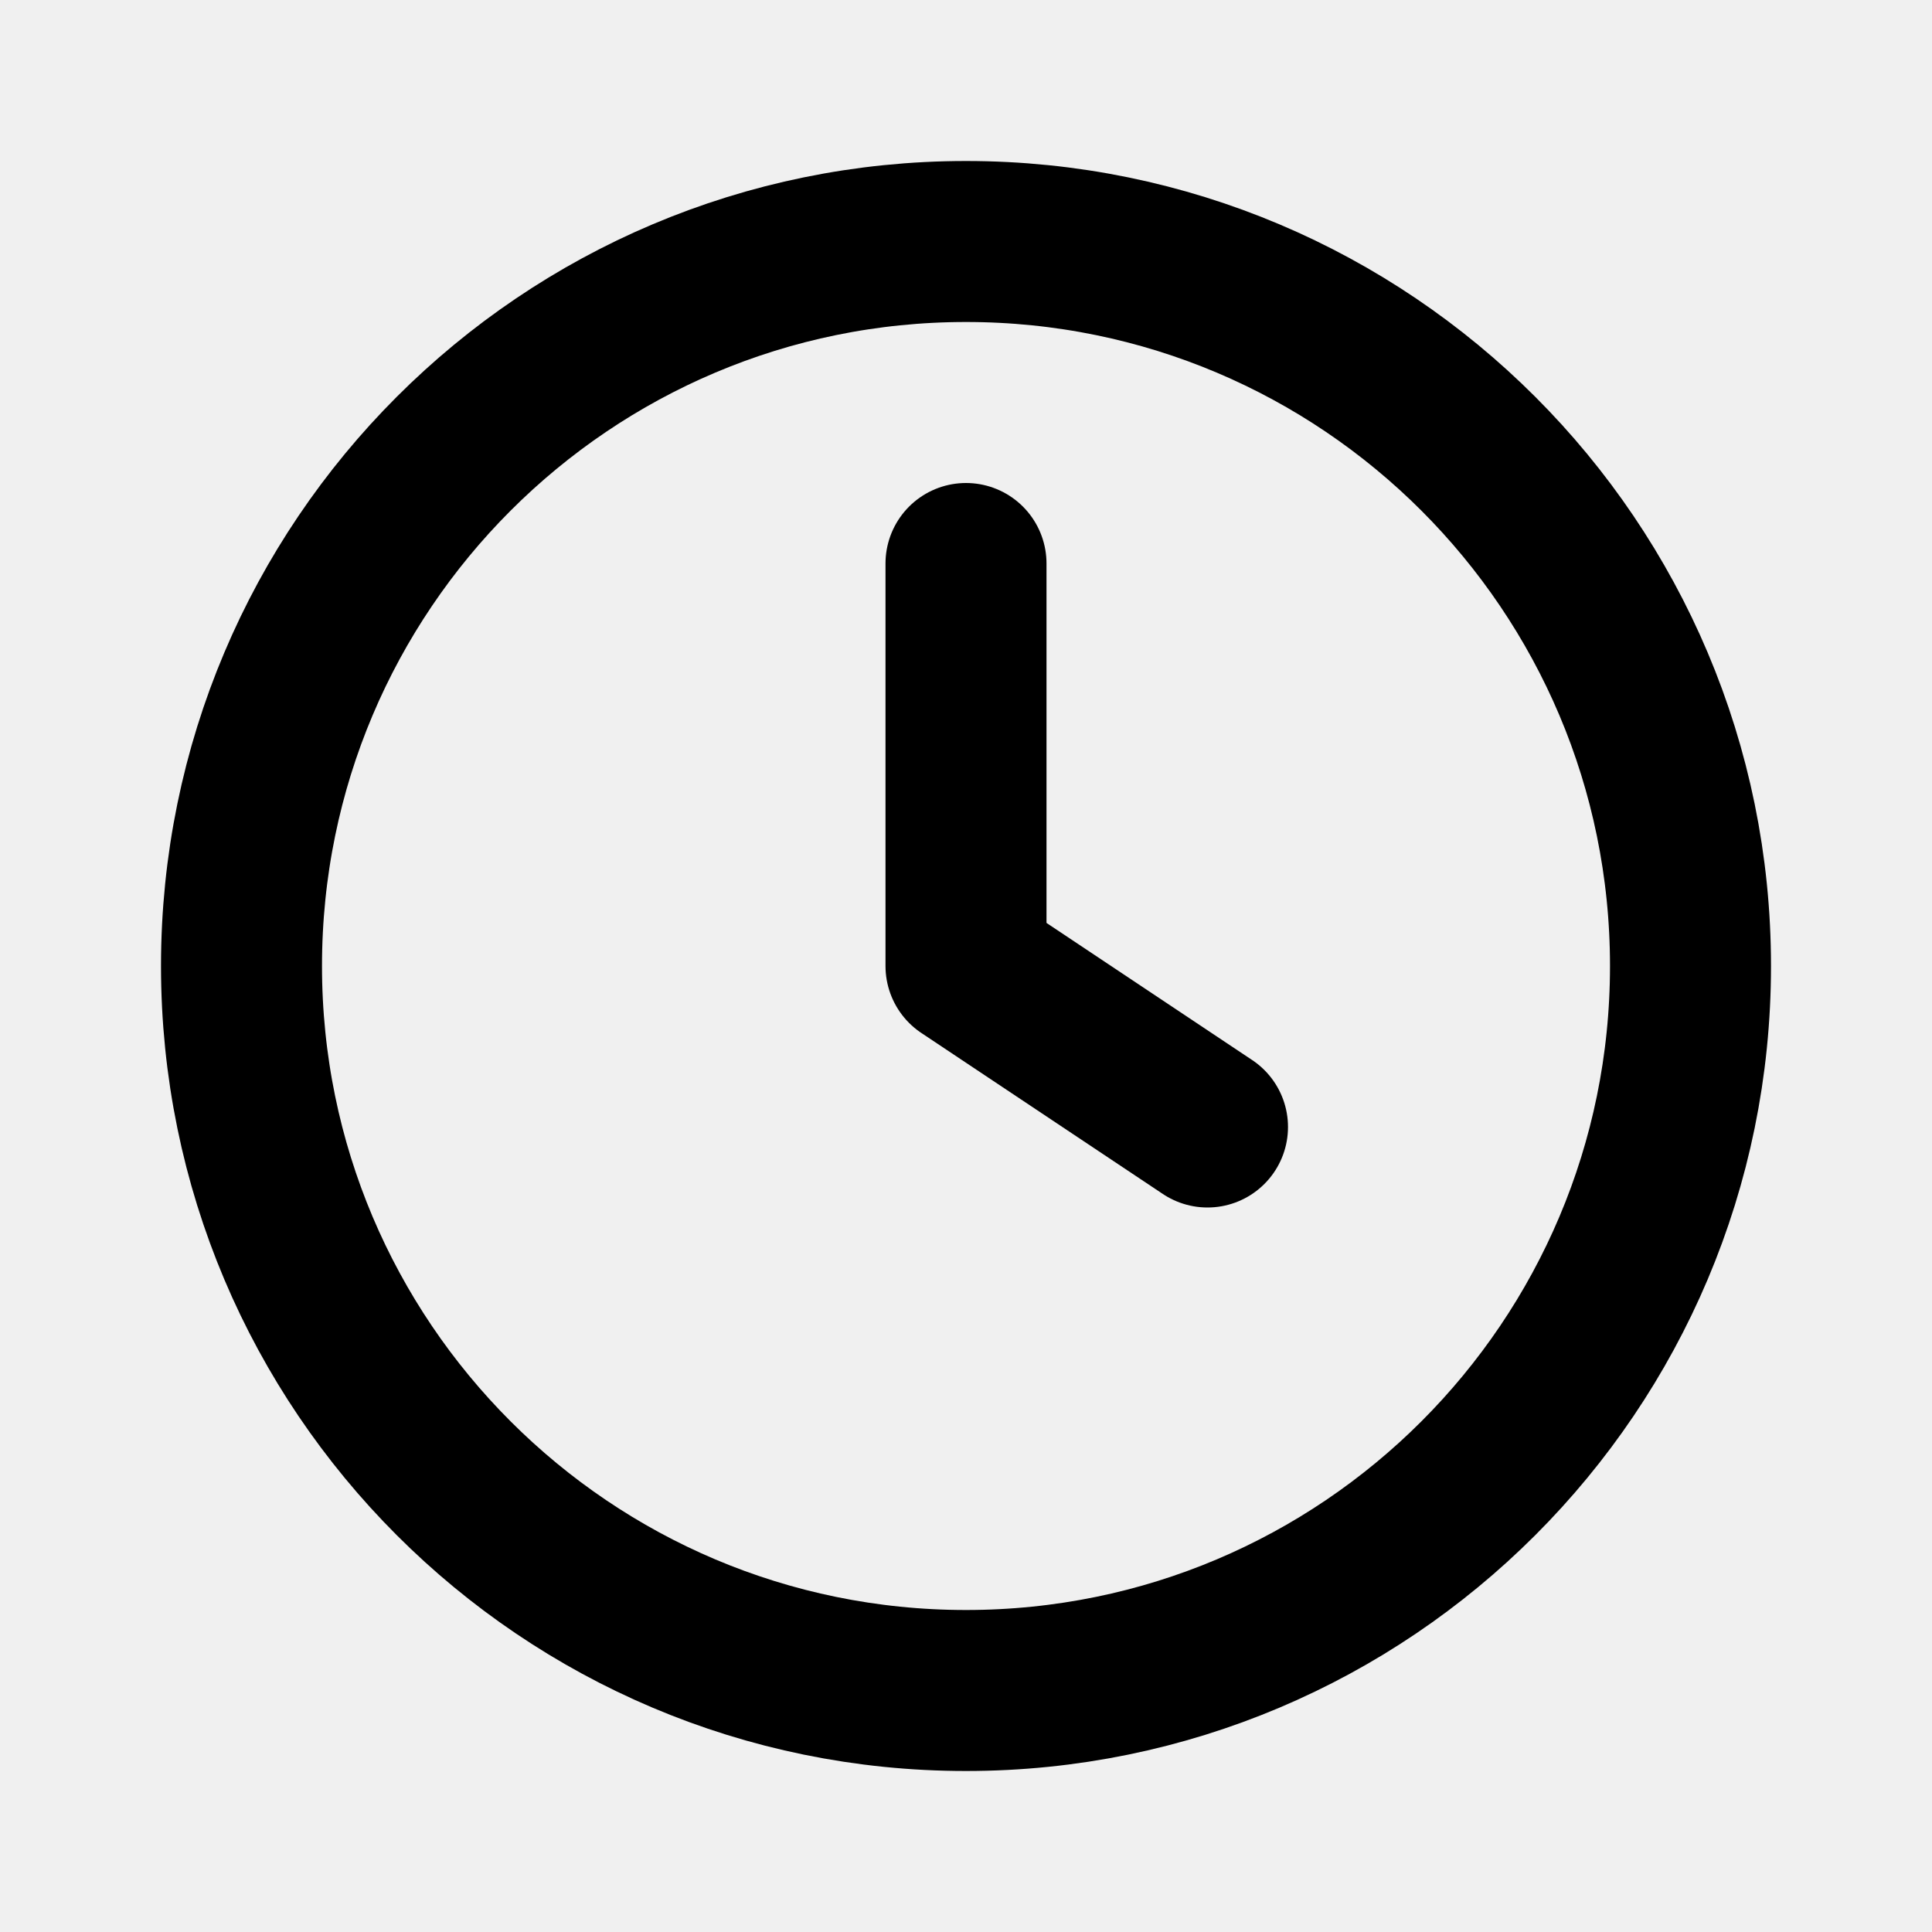
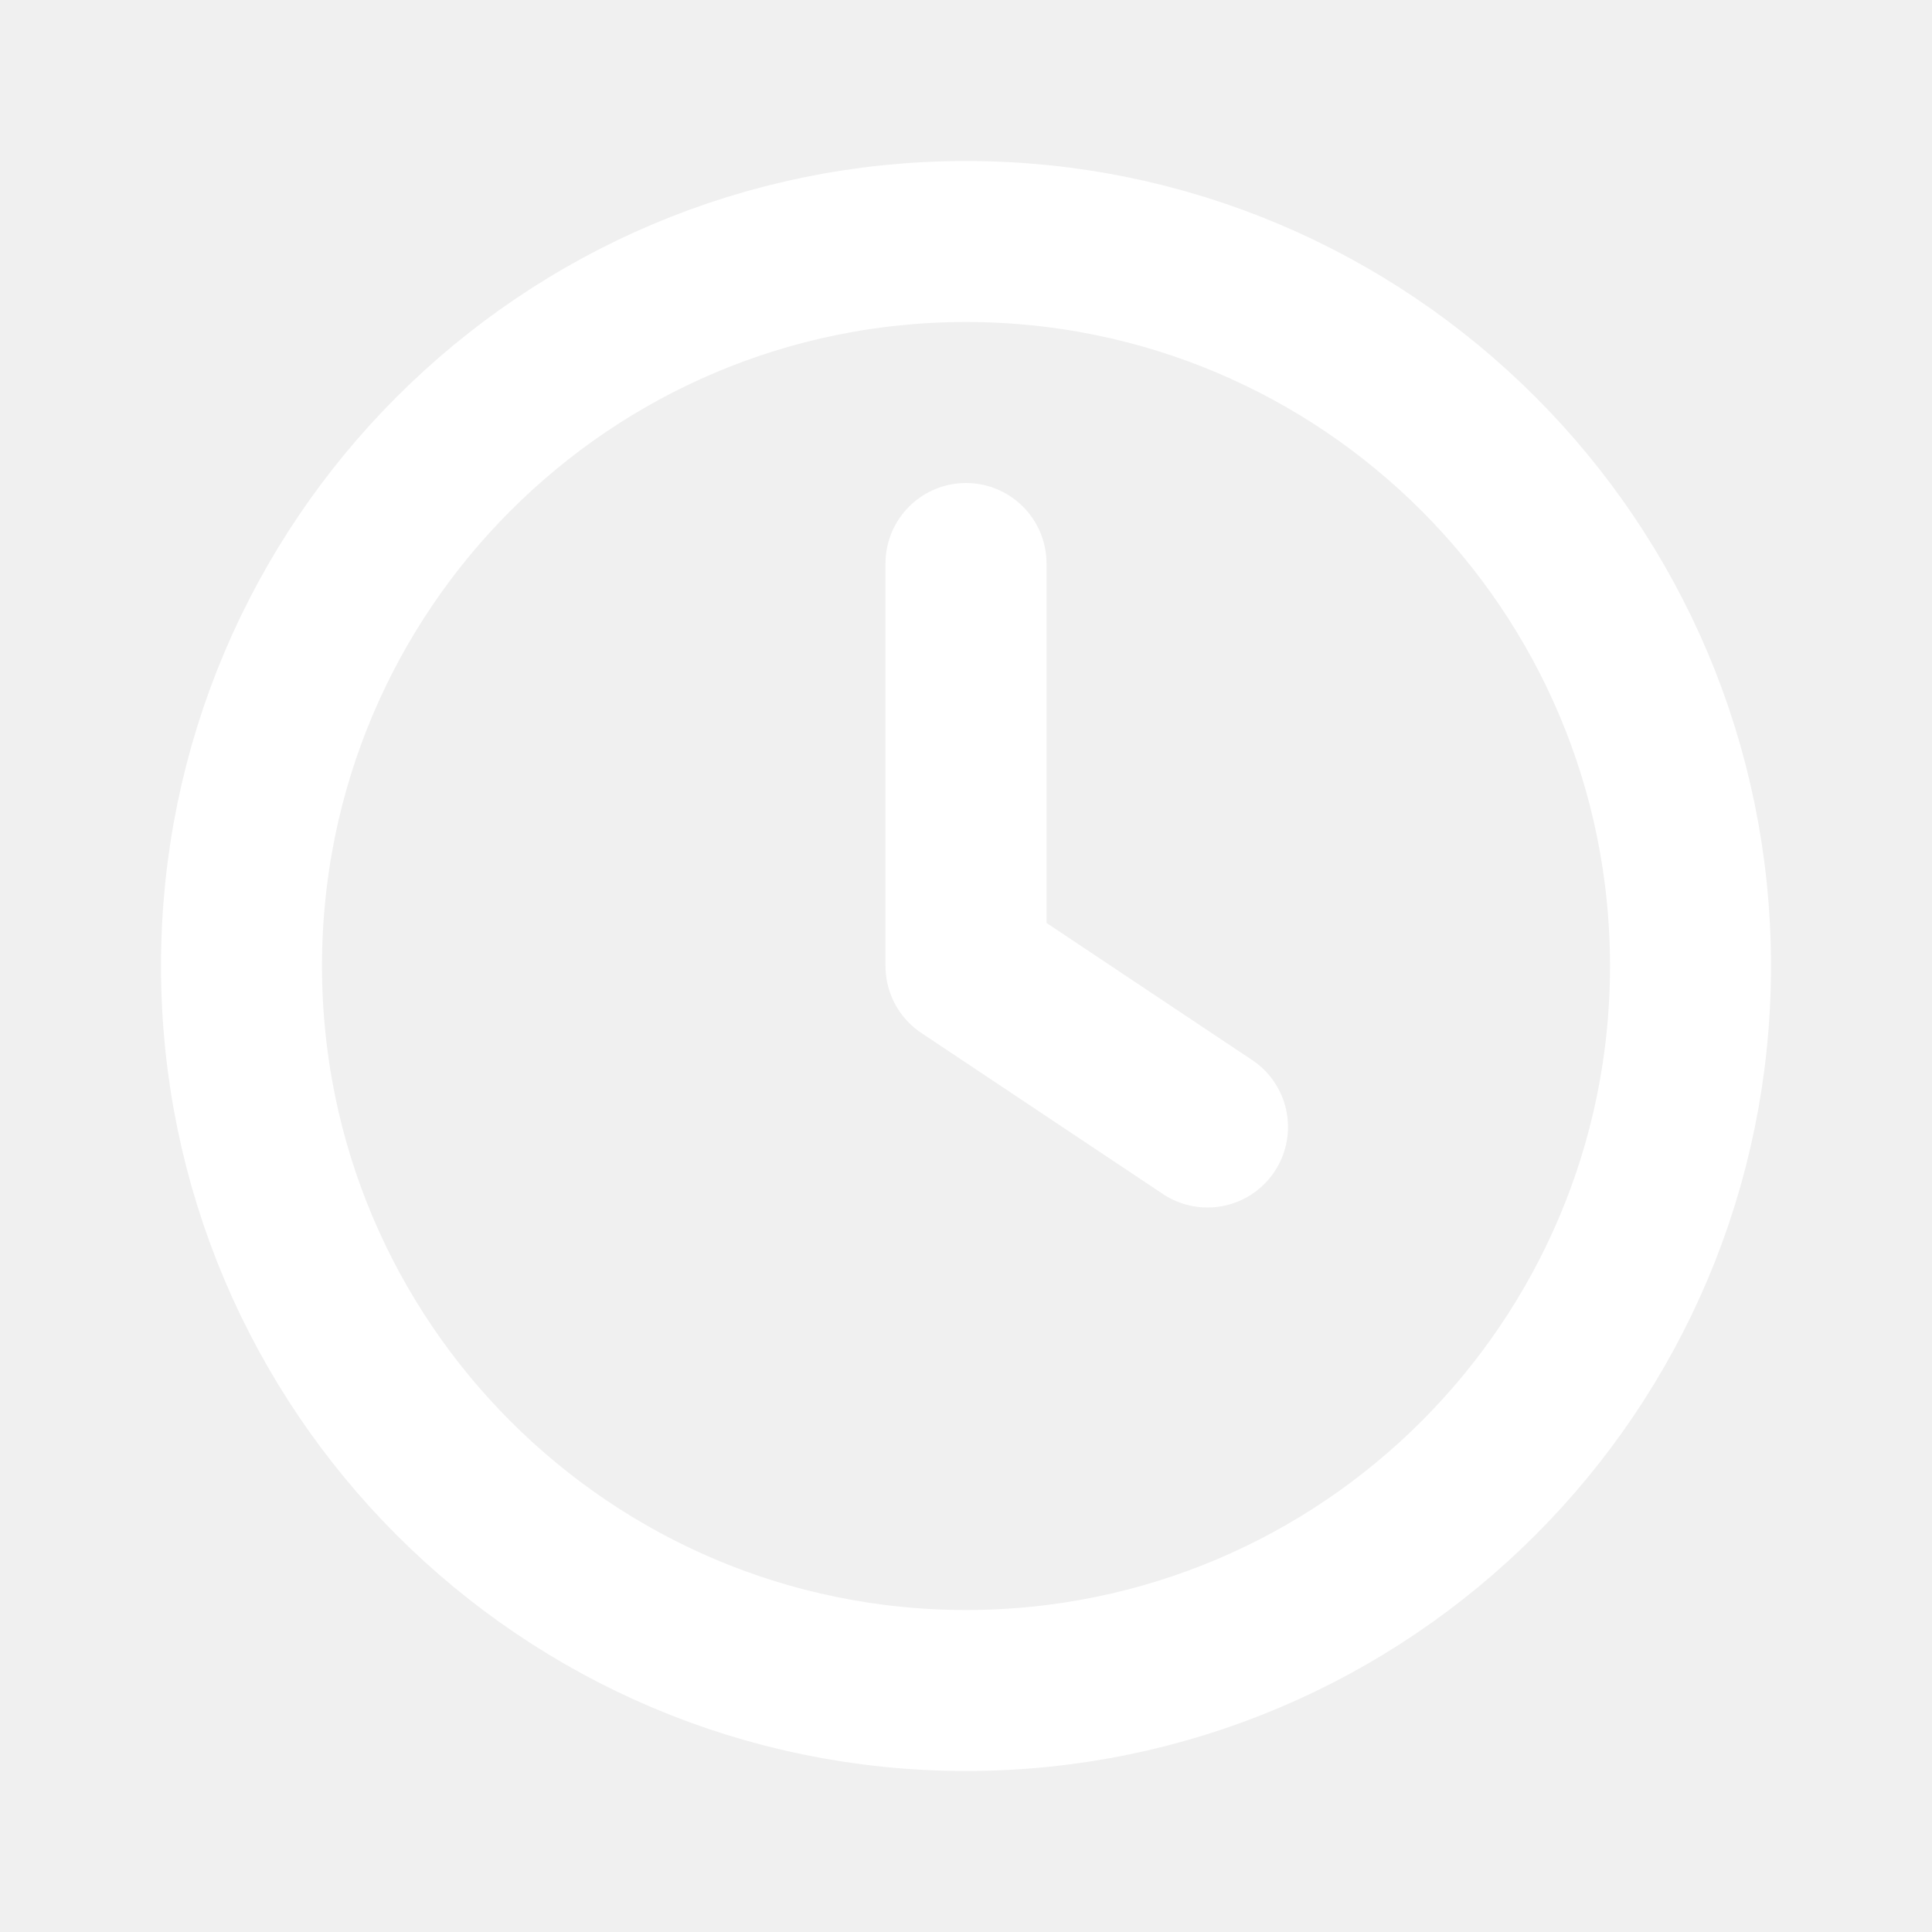
- <svg xmlns="http://www.w3.org/2000/svg" viewBox="0 0 24 24" fill="none" stroke="currentColor" stroke-width="2" stroke-linecap="round" stroke-linejoin="round">
+ <svg xmlns="http://www.w3.org/2000/svg" viewBox="0 0 24 24" fill="none" stroke="#ffffff" stroke-width="2" stroke-linecap="round" stroke-linejoin="round">
  <circle cx="12" cy="12" r="9" />
  <path d="M12 7v5l3 2" />
</svg>
